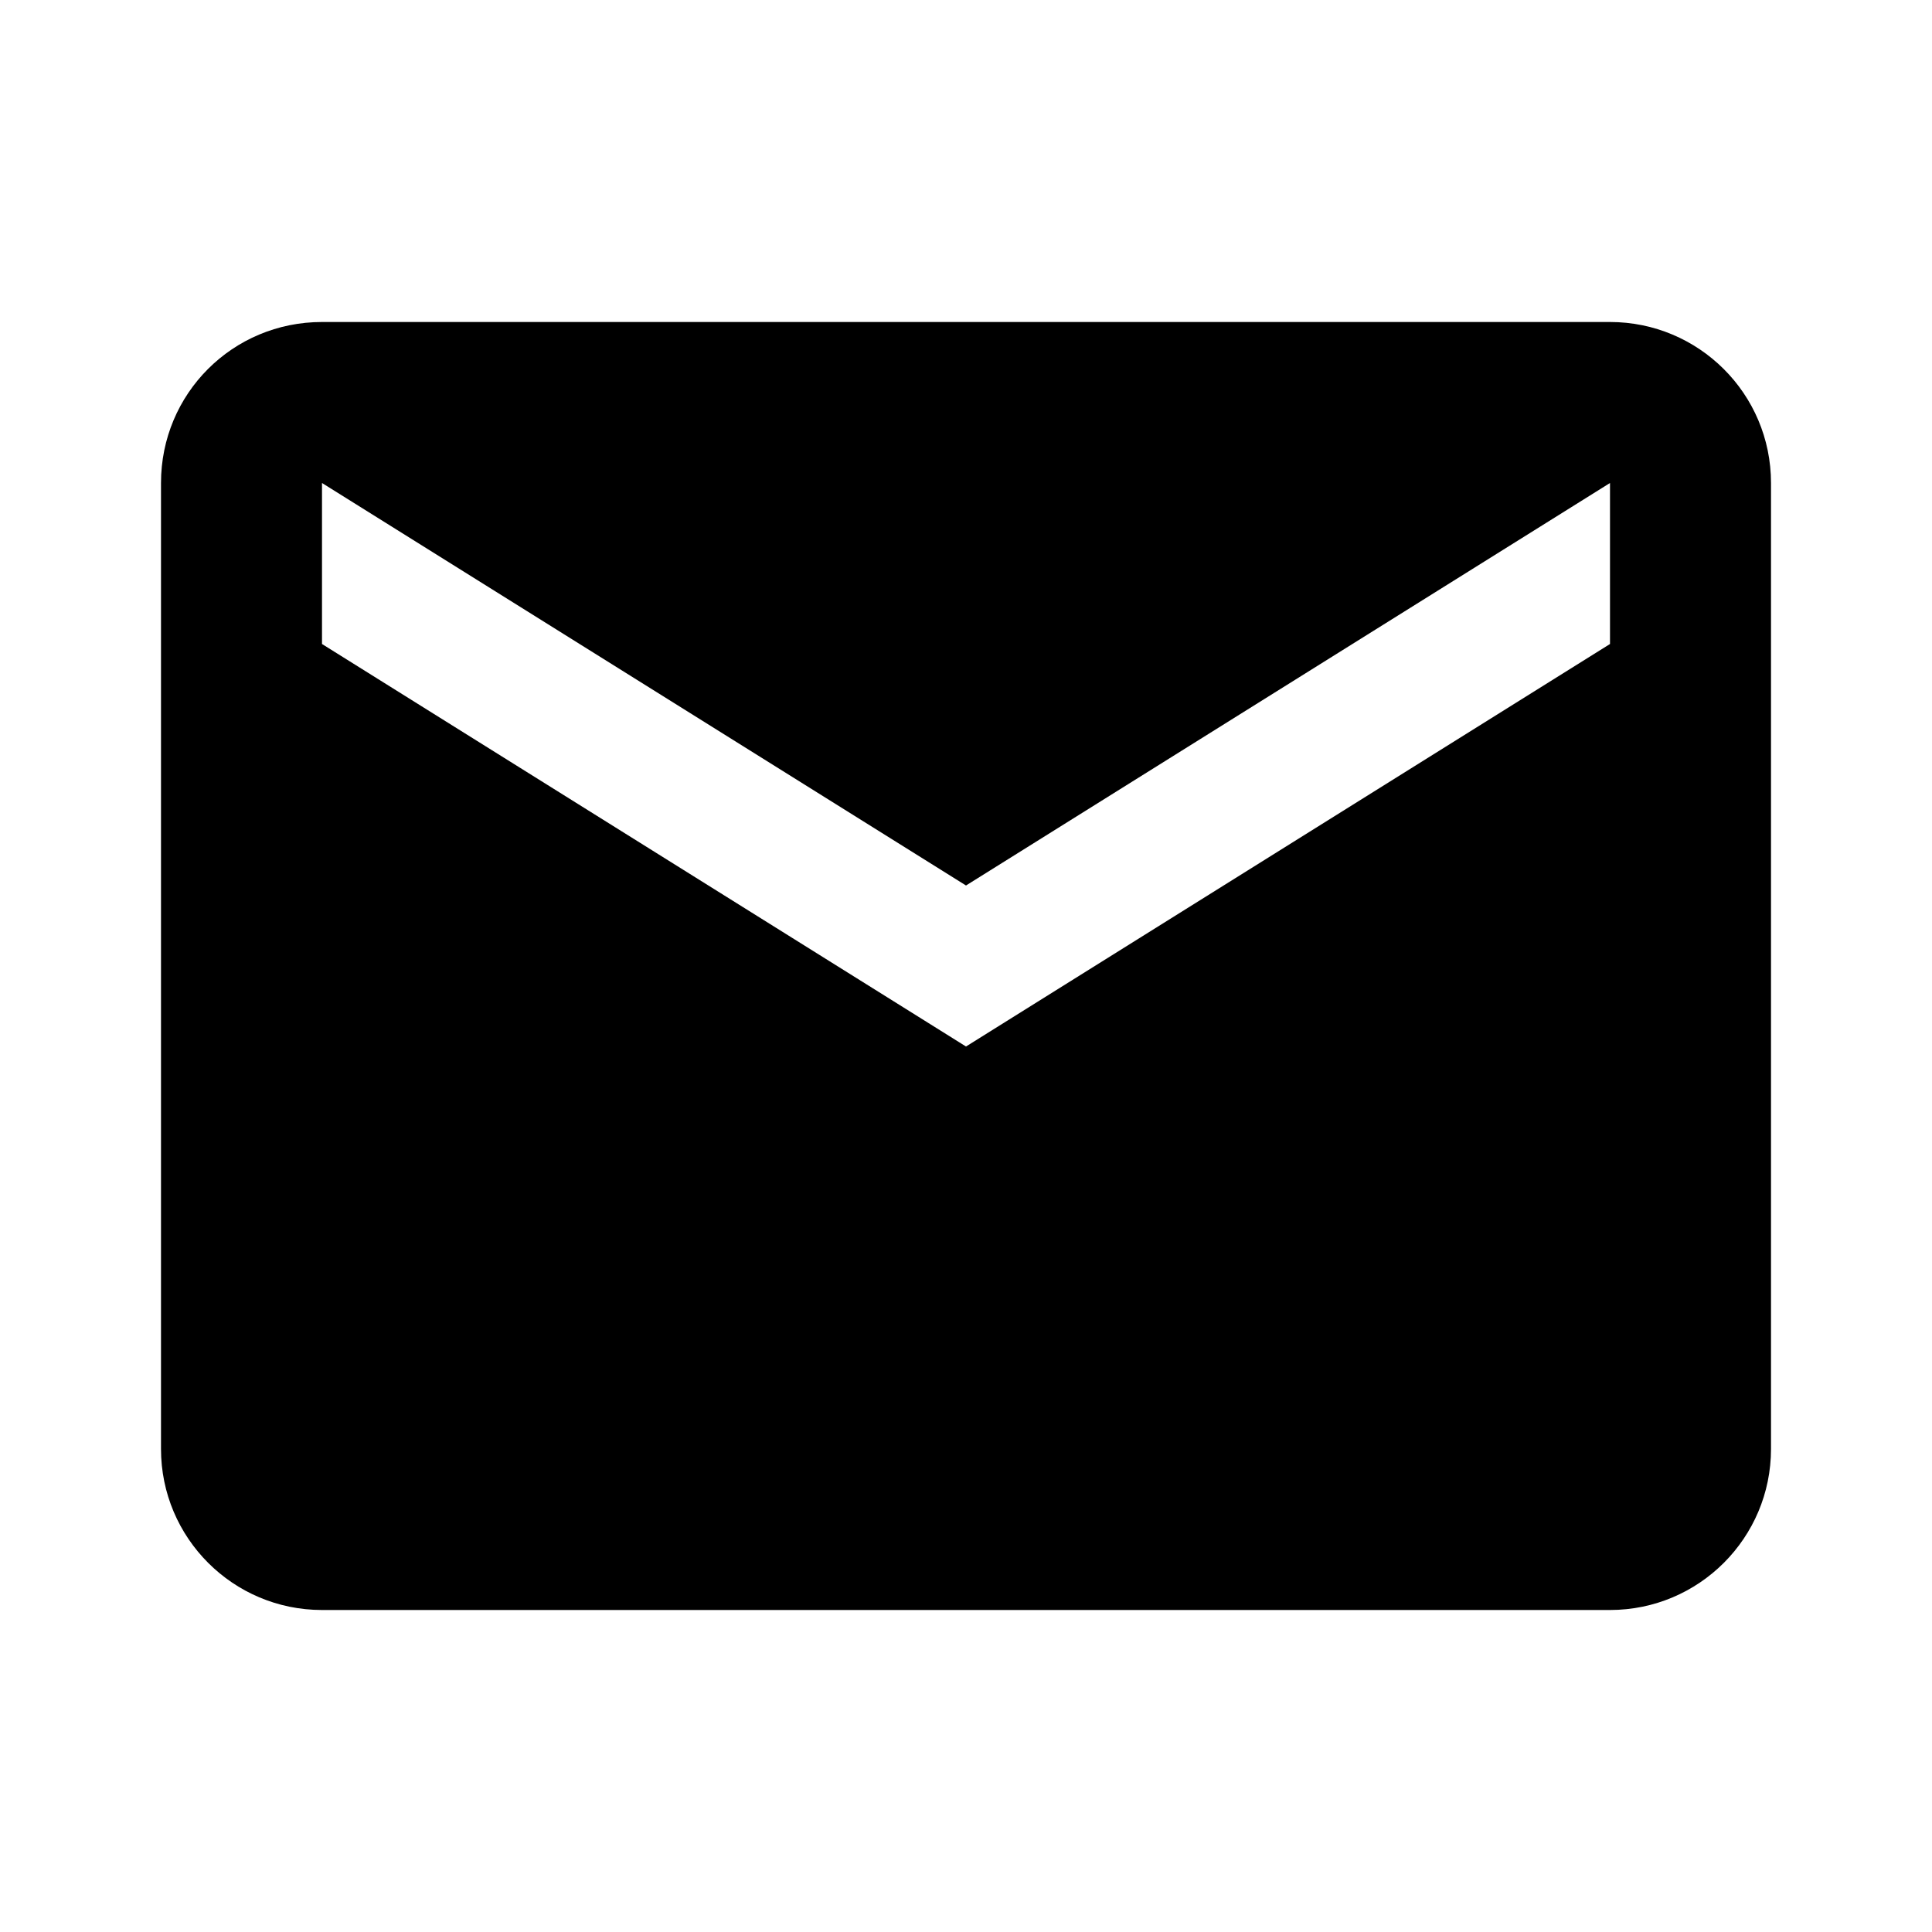
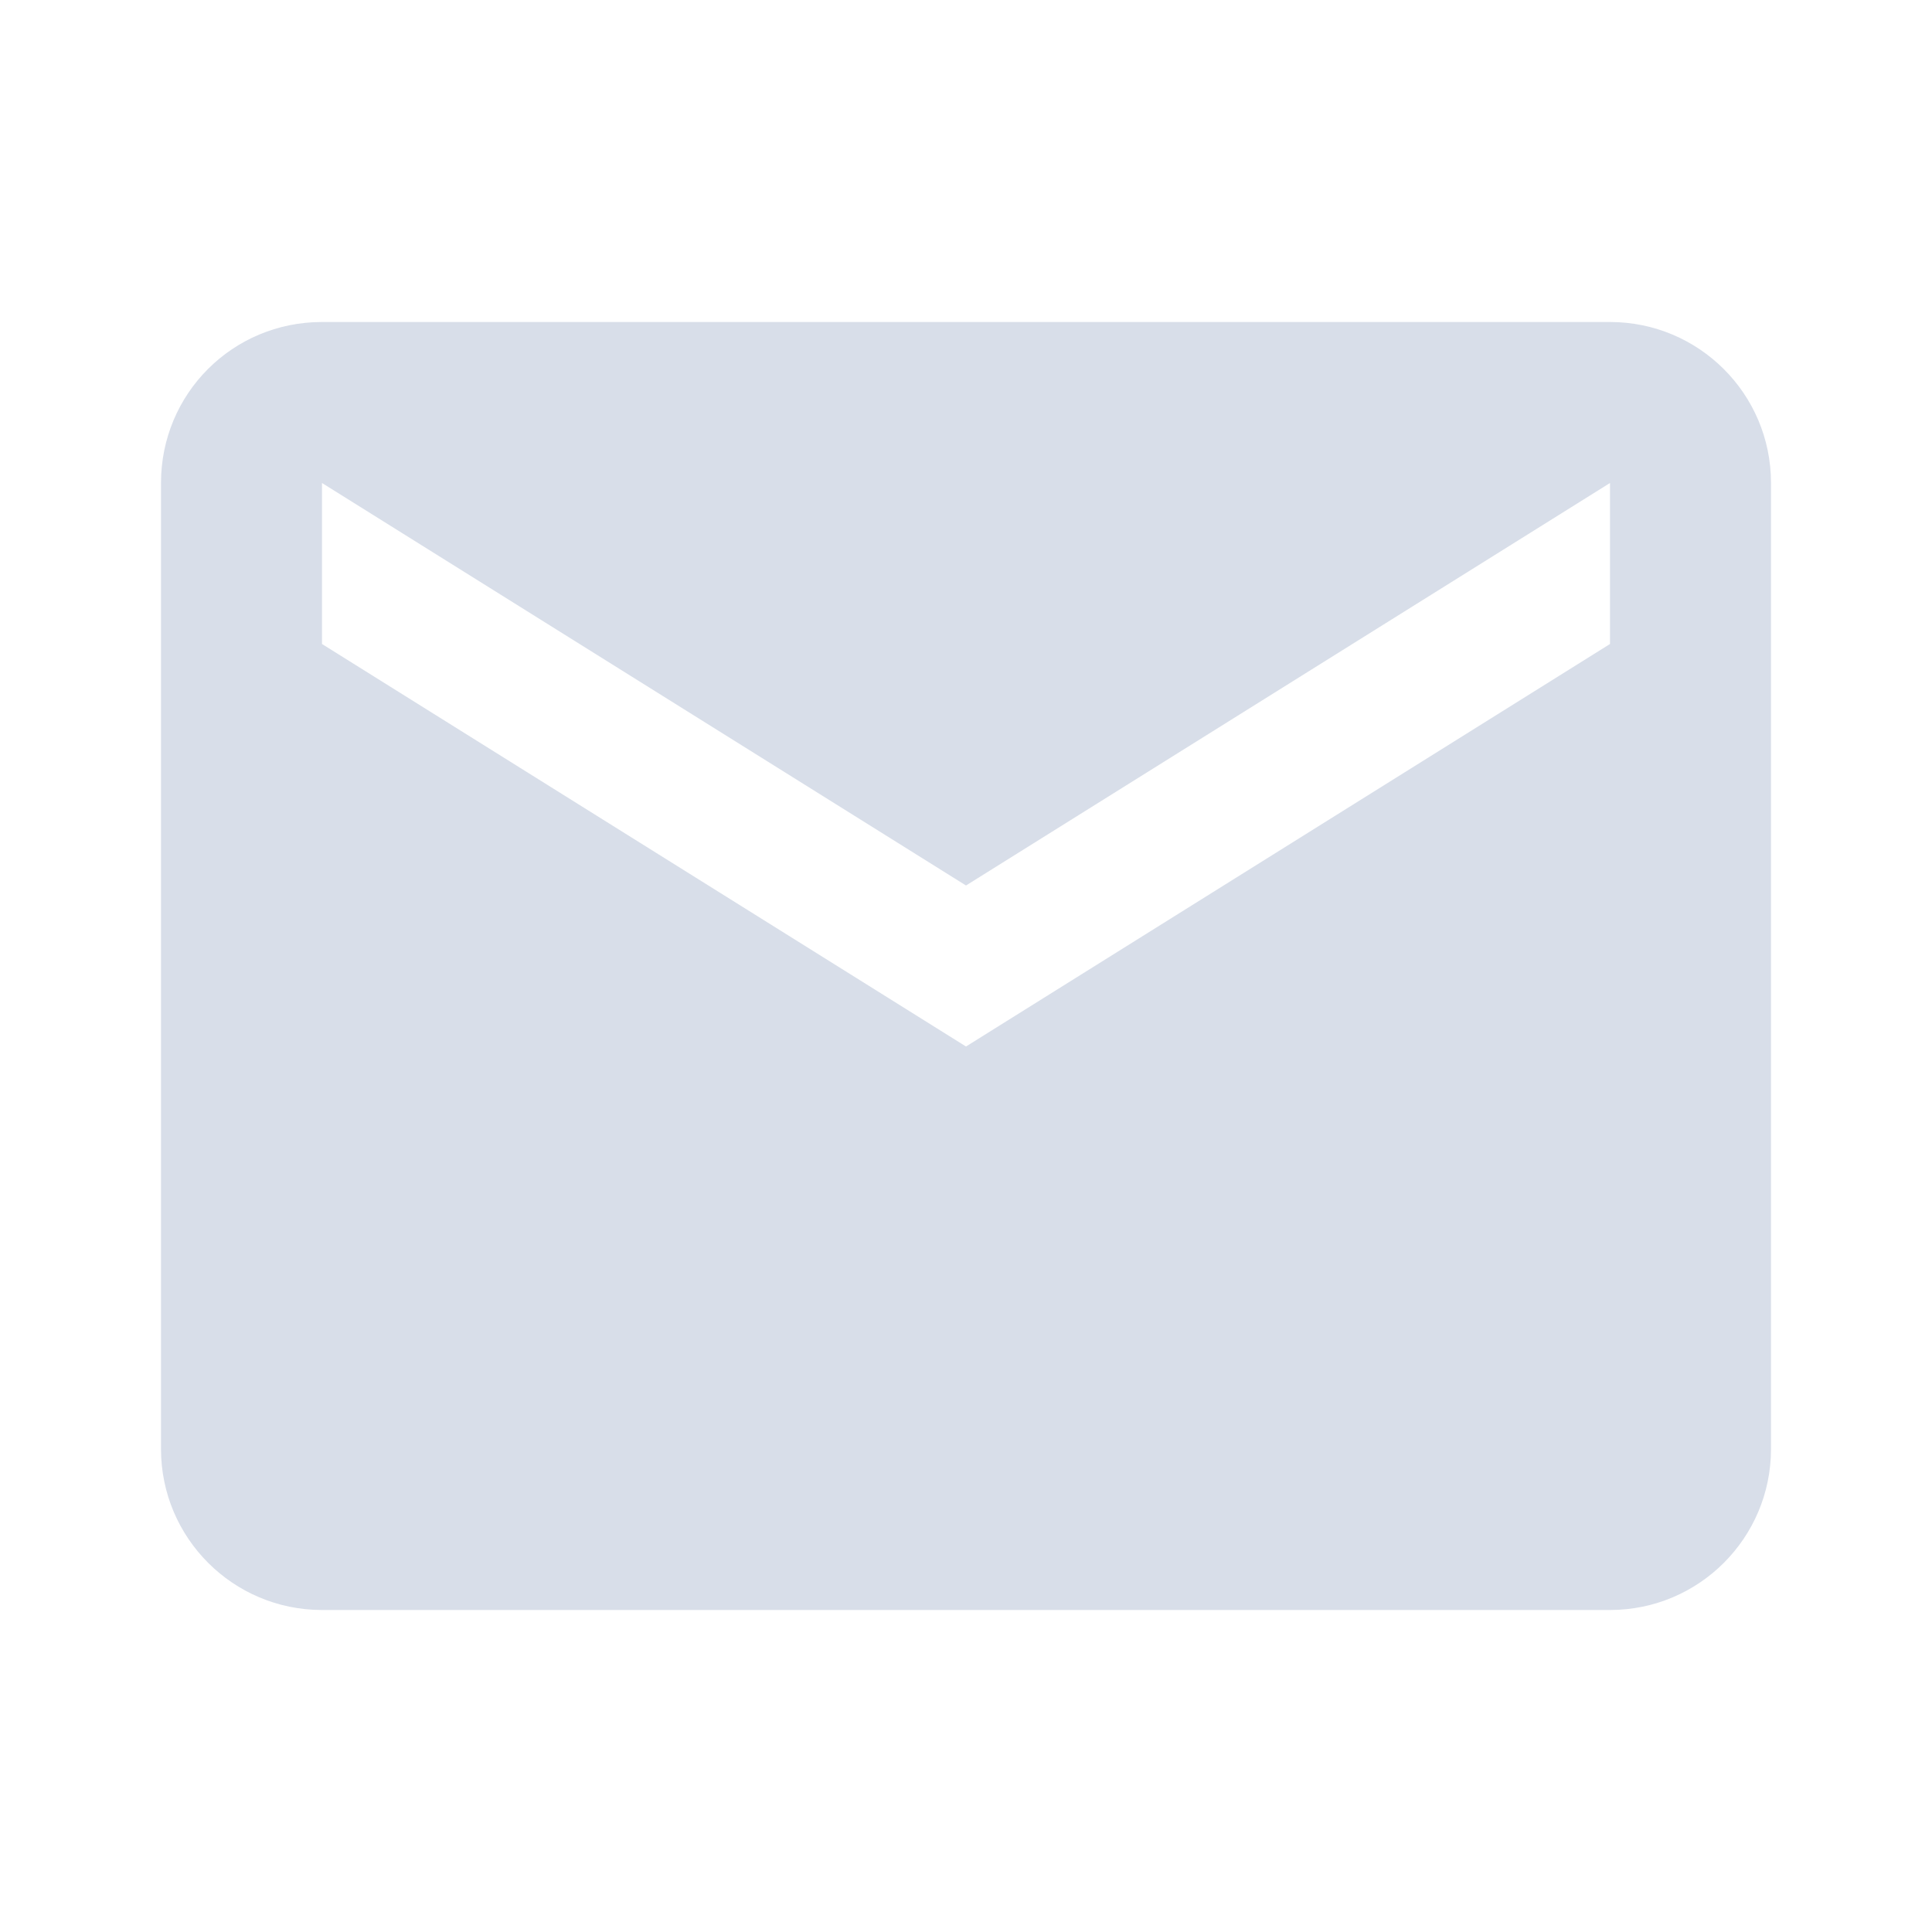
- <svg xmlns="http://www.w3.org/2000/svg" version="1.1" width="24" height="24" viewBox="0 0 24 24">
+ <svg xmlns="http://www.w3.org/2000/svg" fill="#D8DEE9" version="1.1" width="24" height="24" viewBox="0 0 24 24">
  <path d="M20,8L12,13L4,8V6L12,11L20,6M20,4H4C2.89,4 2,4.89 2,6V18A2,2 0 0,0 4,20H20A2,2 0 0,0 22,18V6C22,4.89 21.1,4 20,4Z" />
</svg>
